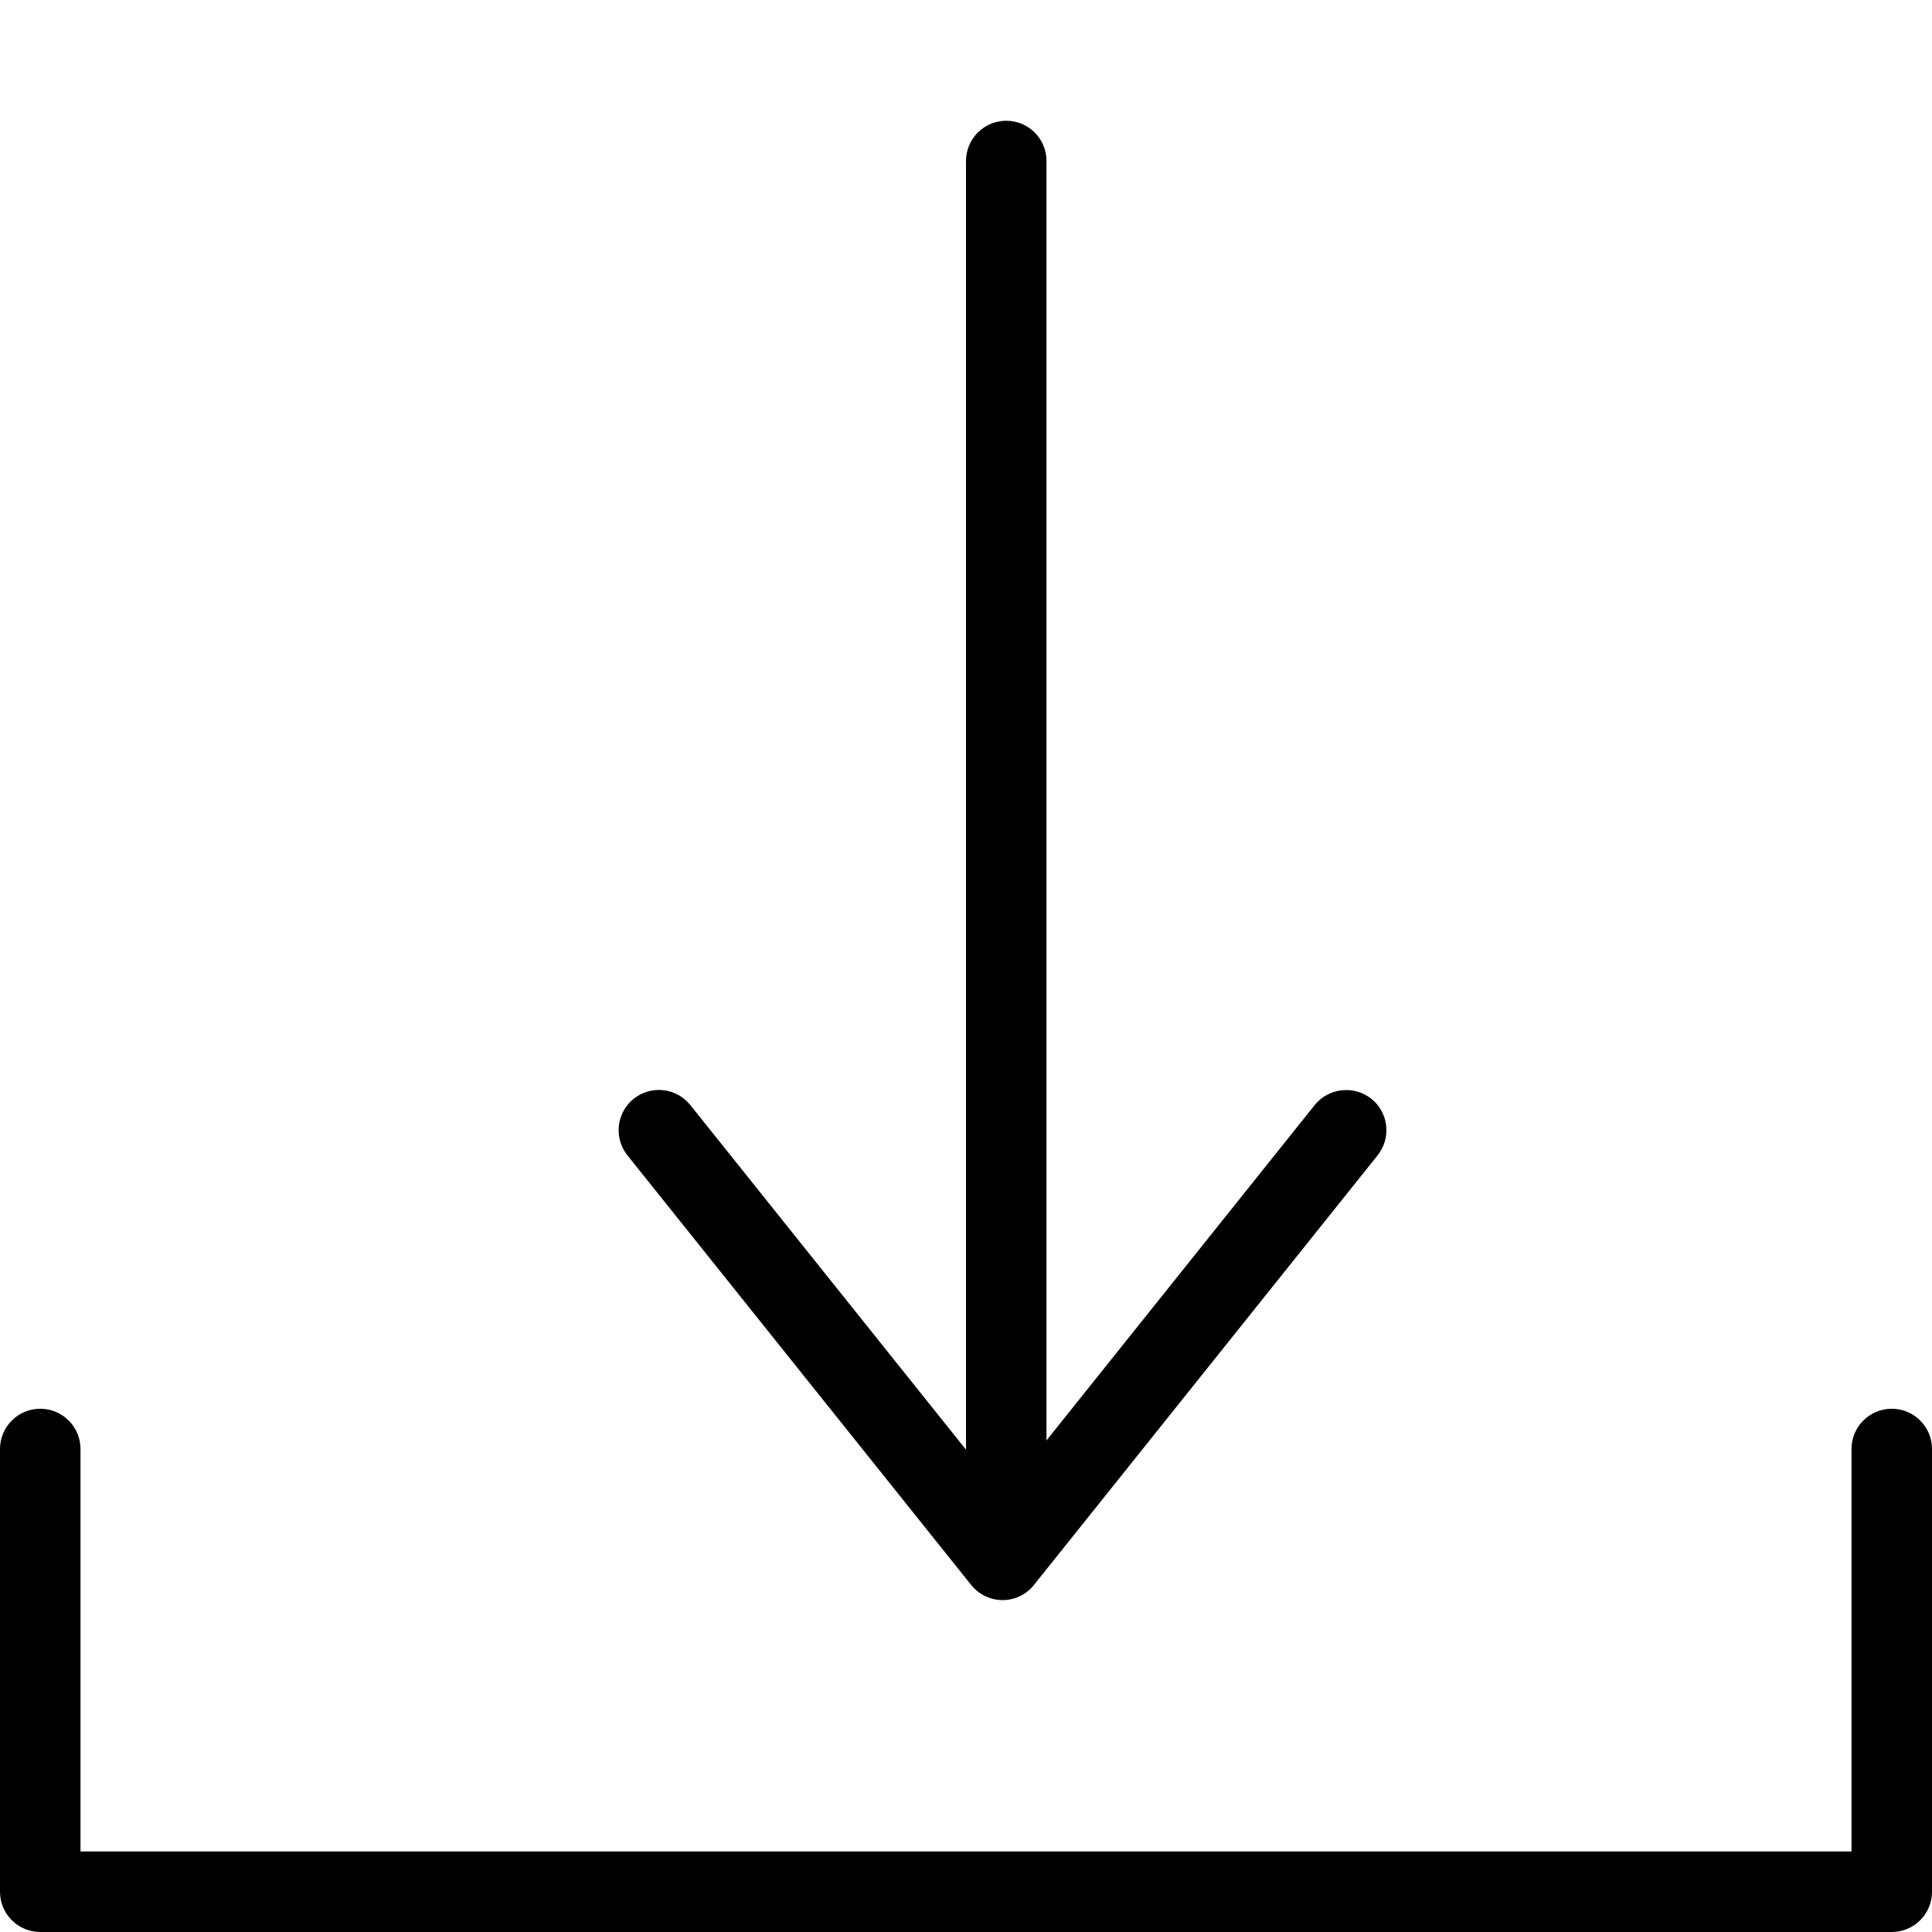
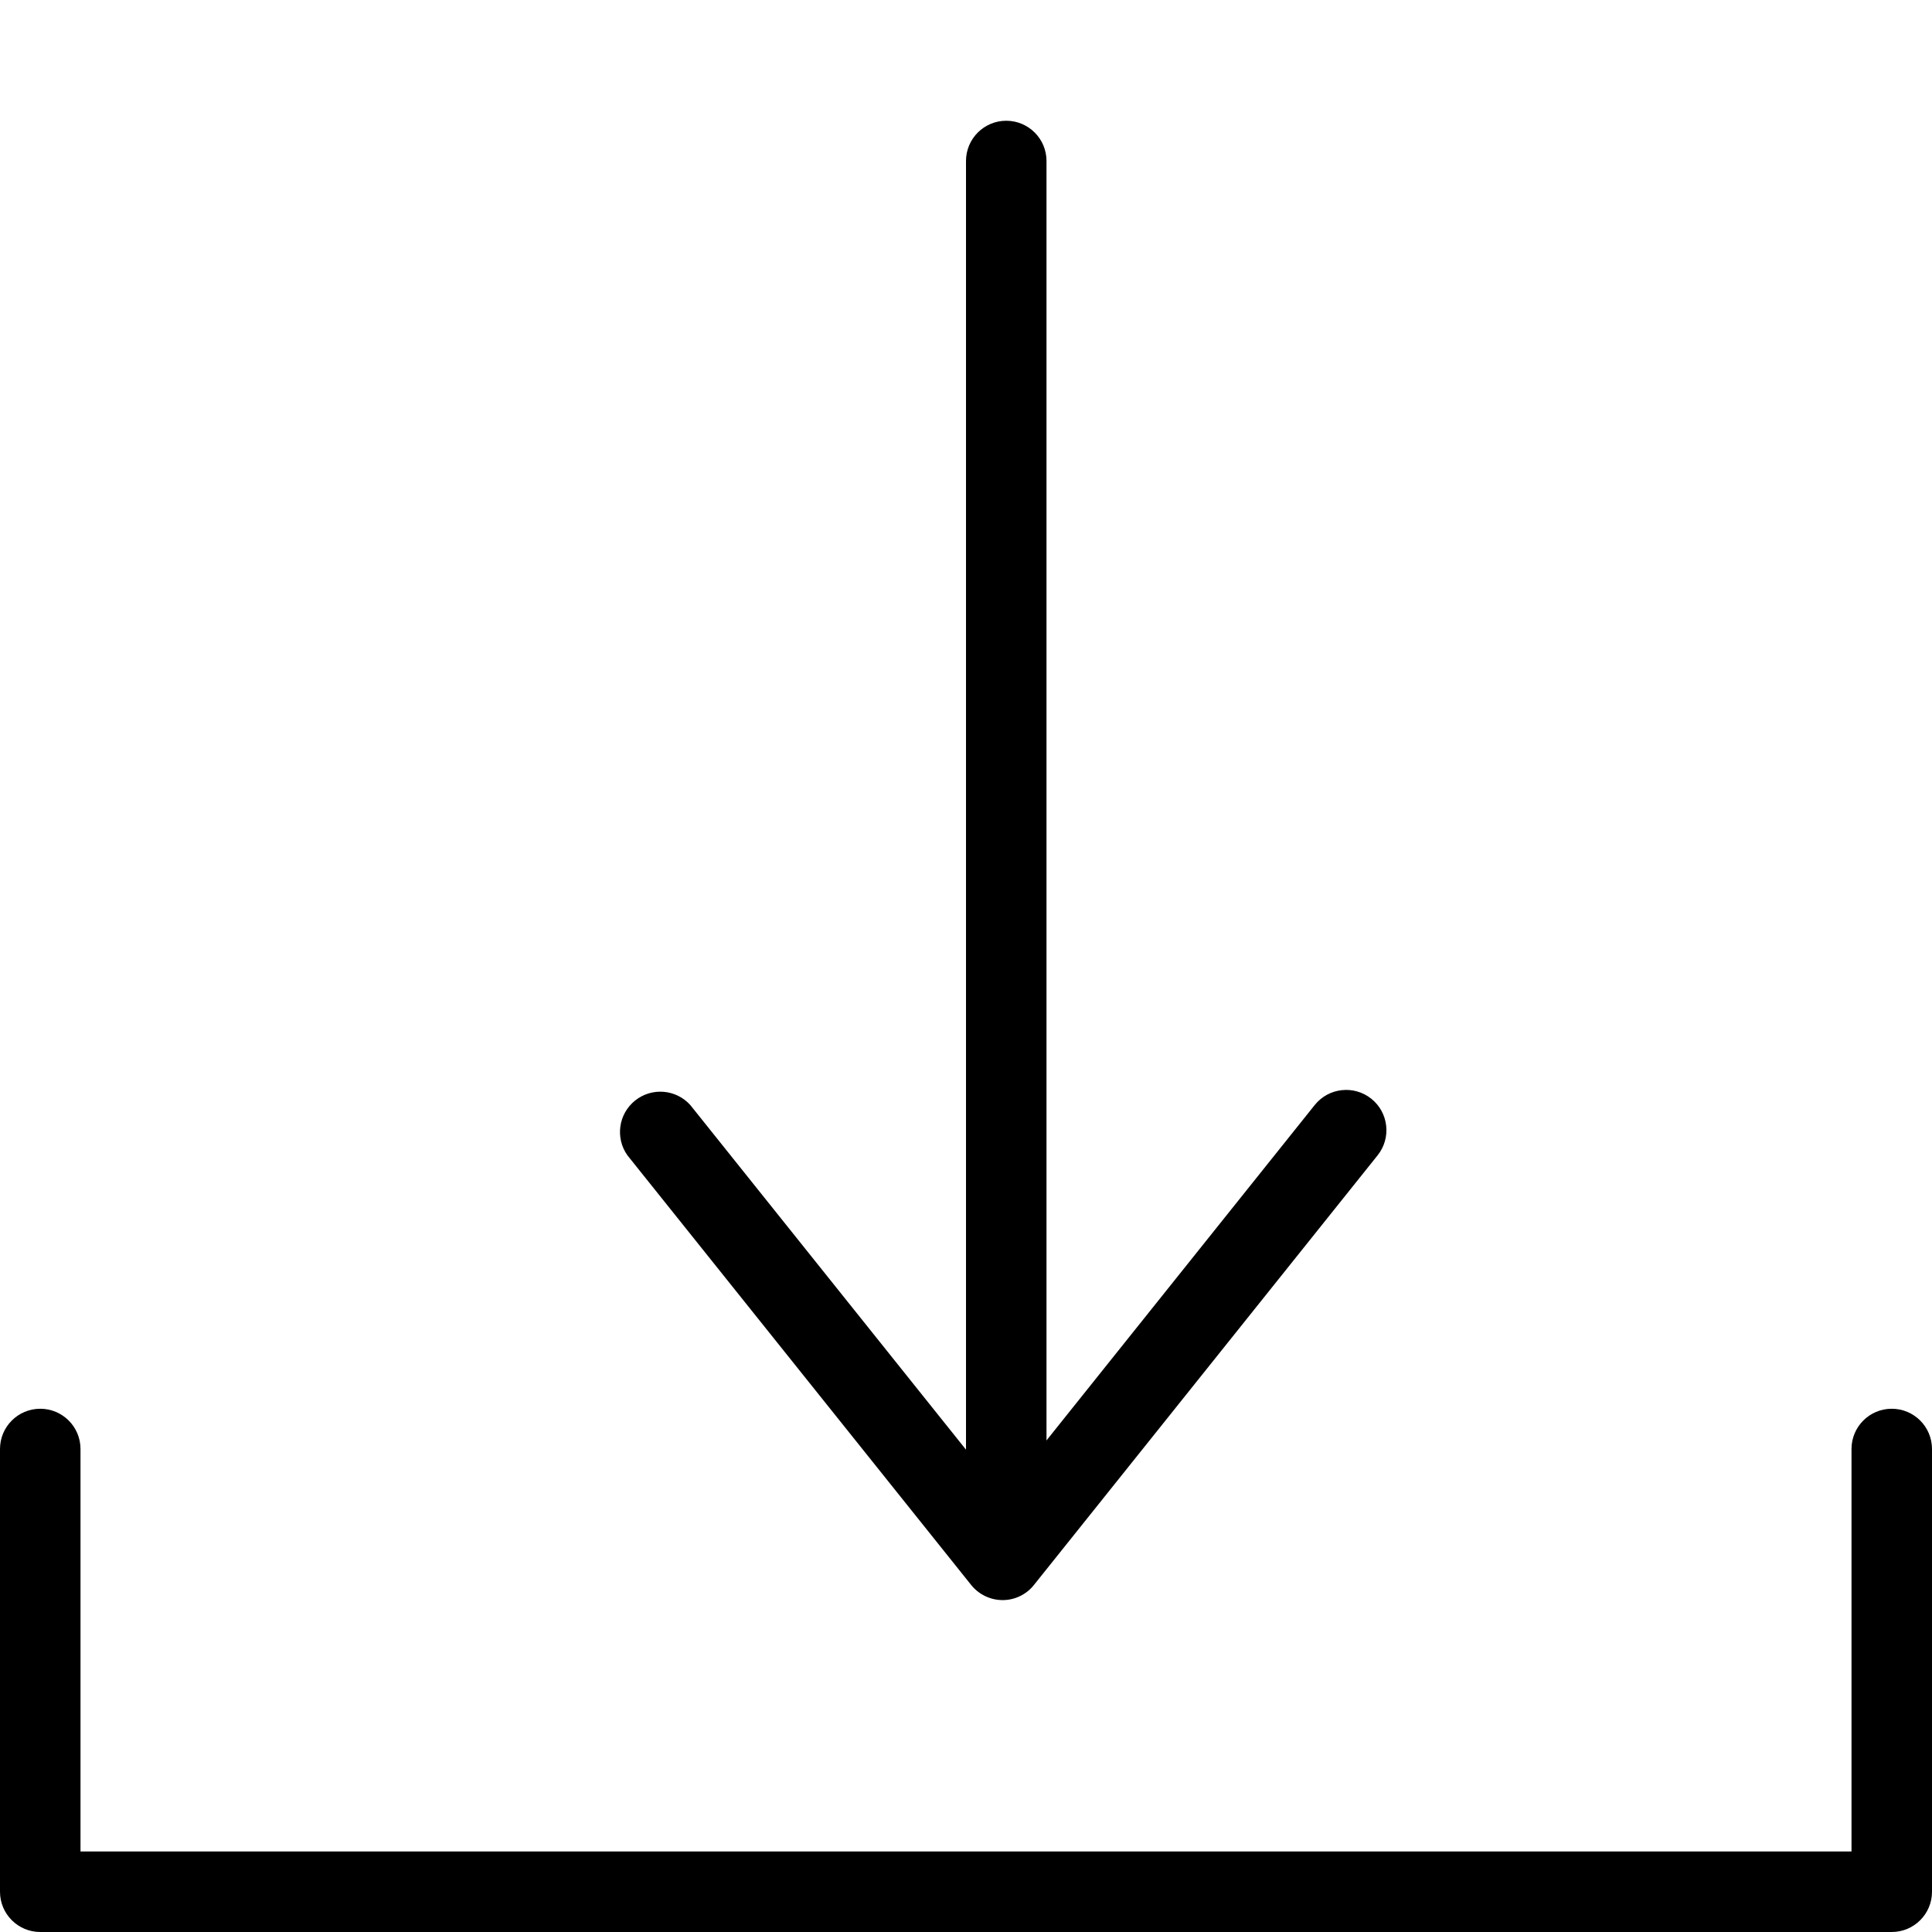
- <svg xmlns="http://www.w3.org/2000/svg" version="1.1" baseProfile="tiny" id="Layer_1" x="0px" y="0px" width="24px" height="24px" viewBox="0 0 24 24" xml:space="preserve">
-   <path d="M12.5,19.5c-0.276,0-0.5-0.224-0.5-0.5V2c0-0.276,0.224-0.5,0.5-0.5S13,1.724,13,2v17C13,19.276,12.776,19.5,12.5,19.5z" />
-   <path d="M12.455,19.877c-0.152,0-0.295-0.069-0.391-0.188l-4.27-5.337c-0.172-0.216-0.137-0.53,0.078-0.703  c0.217-0.172,0.53-0.137,0.703,0.078l3.879,4.849l3.878-4.849c0.174-0.215,0.488-0.247,0.703-0.078  c0.216,0.173,0.25,0.487,0.078,0.703l-4.269,5.337C12.75,19.808,12.606,19.877,12.455,19.877z" />
-   <path d="M23.5,24h-23C0.224,24,0,23.776,0,23.5V18c0-0.276,0.224-0.5,0.5-0.5S1,17.724,1,18v5h22v-5c0-0.276,0.224-0.5,0.5-0.5  S24,17.724,24,18v5.5C24,23.776,23.776,24,23.5,24z" />
+ <svg xmlns="http://www.w3.org/2000/svg" baseProfile="tiny" width="24" height="24" viewBox="0 0 24 24">
+   <path d="M12.5 19.5a.5.5 0 0 1-.5-.5V2a.5.5 0 0 1 1 0v17a.5.5 0 0 1-.5.5z" />
+   <path d="M12.455 19.877a.502.502 0 0 1-.391-.188l-4.27-5.337a.501.501 0 0 1 .781-.625l3.879 4.849 3.878-4.849a.5.5 0 0 1 .781.625l-4.269 5.337a.496.496 0 0 1-.389.188z" />
+   <path d="M23.5 24H.5a.5.5 0 0 1-.5-.5V18a.5.5 0 0 1 1 0v5h22v-5a.5.5 0 0 1 1 0v5.5a.5.5 0 0 1-.5.5z" />
</svg>
